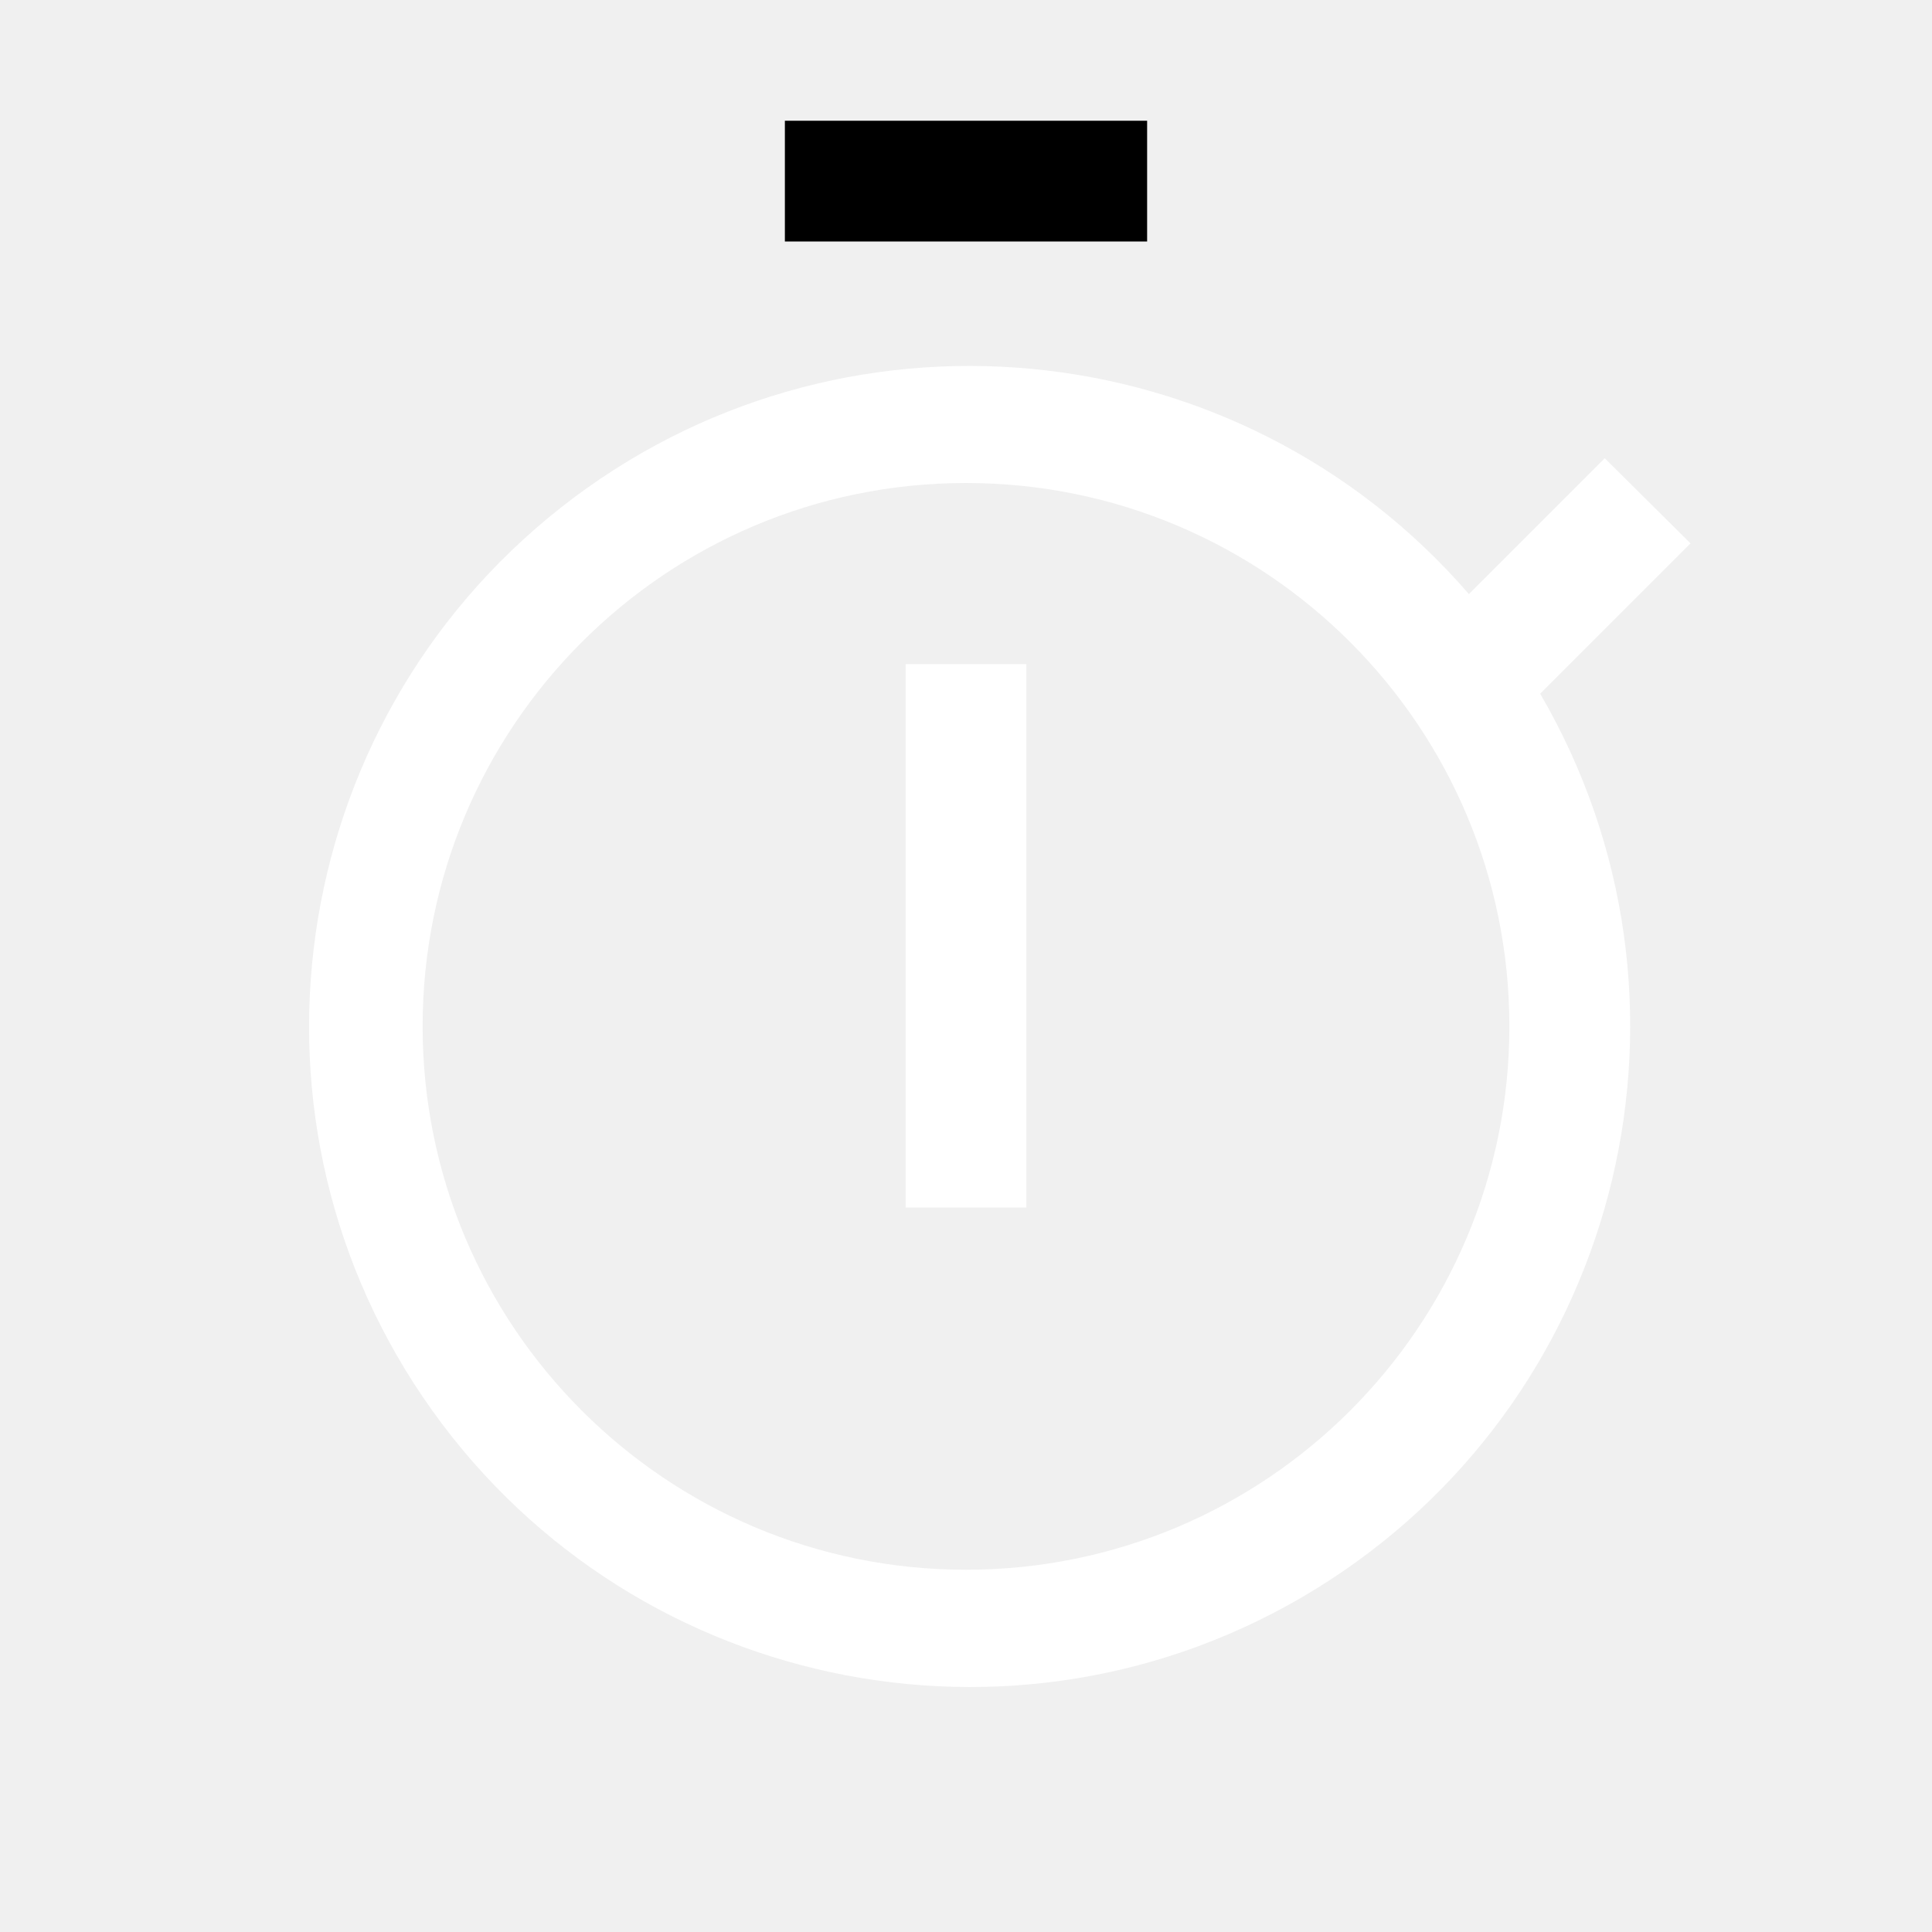
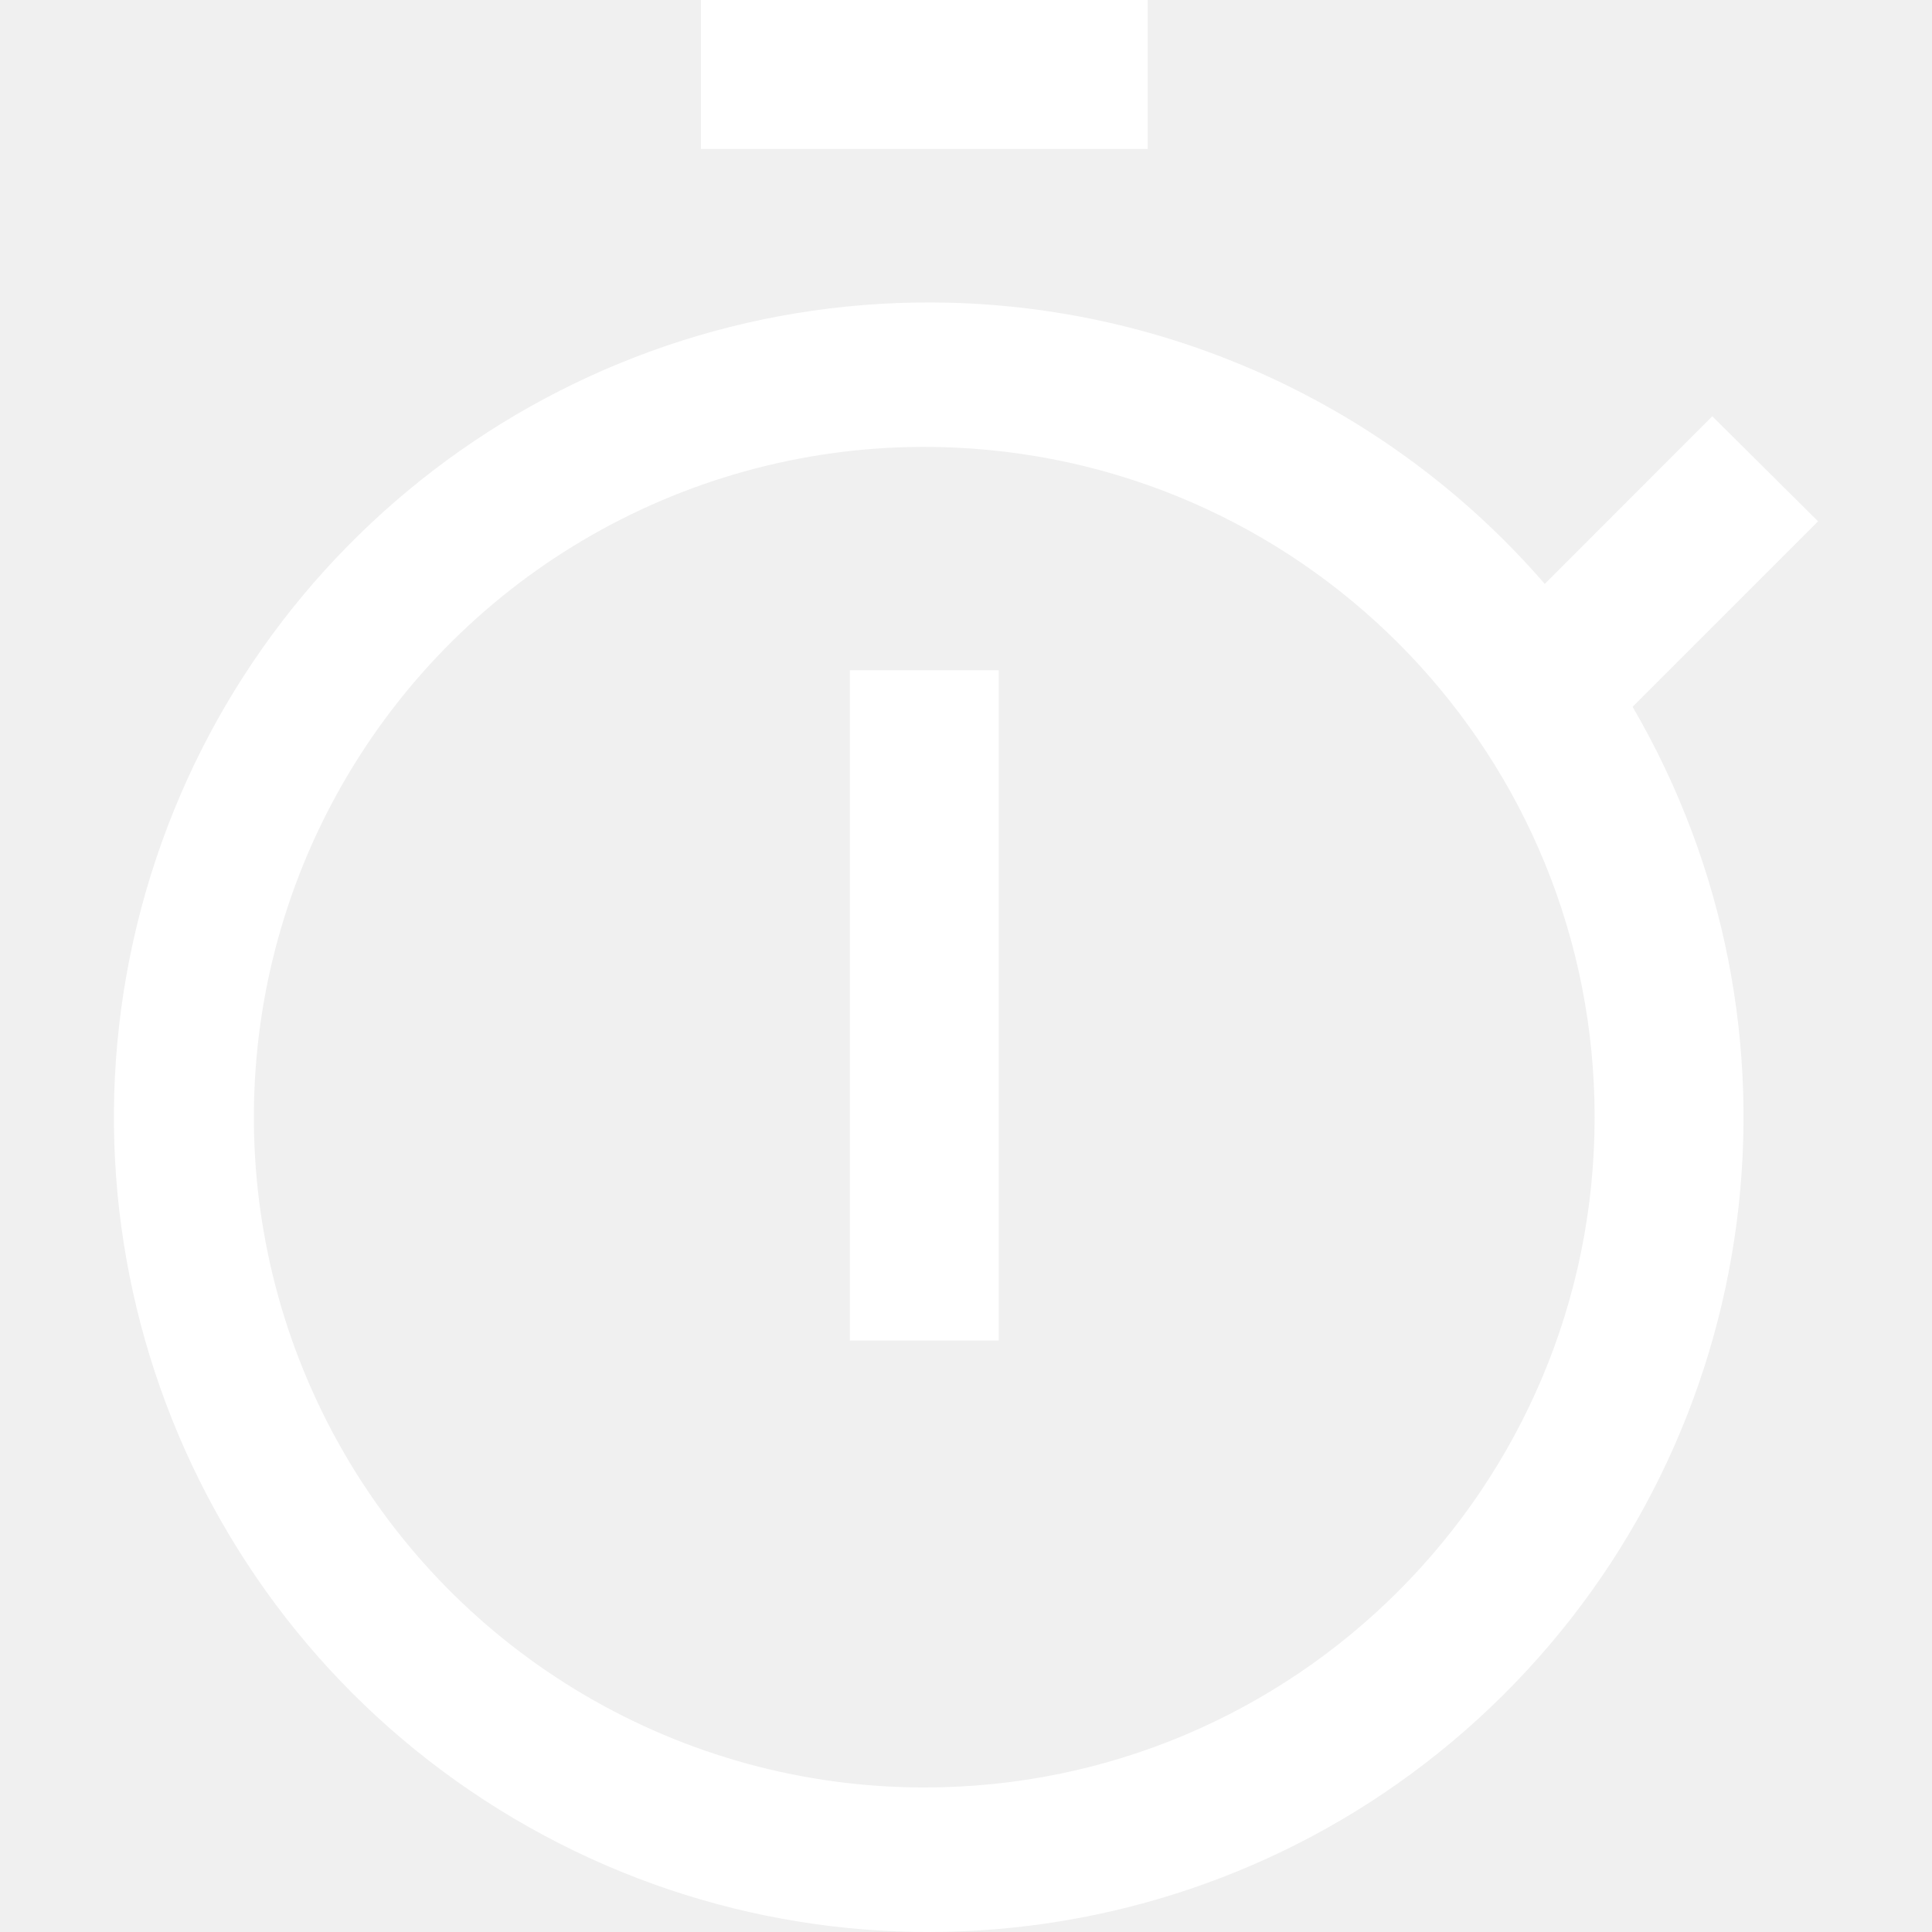
<svg xmlns="http://www.w3.org/2000/svg" id="icon" fill="#fff" viewBox="0 0 32 32">
-   <path d="M15 11h2v9h-2z" />
-   <path d="M13 2h6v2h-6z" style="fill:#000" />
-   <path d="m28 9-1.42-1.41-2.25 2.25a10.94 10.94 0 1 0 1.18 1.65ZM16 26a9 9 0 1 1 9-9 9 9 0 0 1-9 9" />
+   <path d="M11.61 0v2.467h7.4V0Zm4.119 5.014a13.495 13.495 0 1 0 11.312 6.693l3.072-3.072-1.752-1.74-2.775 2.776a13.5 13.5 0 0 0-9.857-4.657m.094 2.4a11.1 11.1 0 0 1 10.589 11.09A11.1 11.1 0 0 1 15.31 29.606a11.102 11.102 0 1 1 .513-22.192m-1.747 3.688v11.102h2.467V11.102Z" />
</svg>
